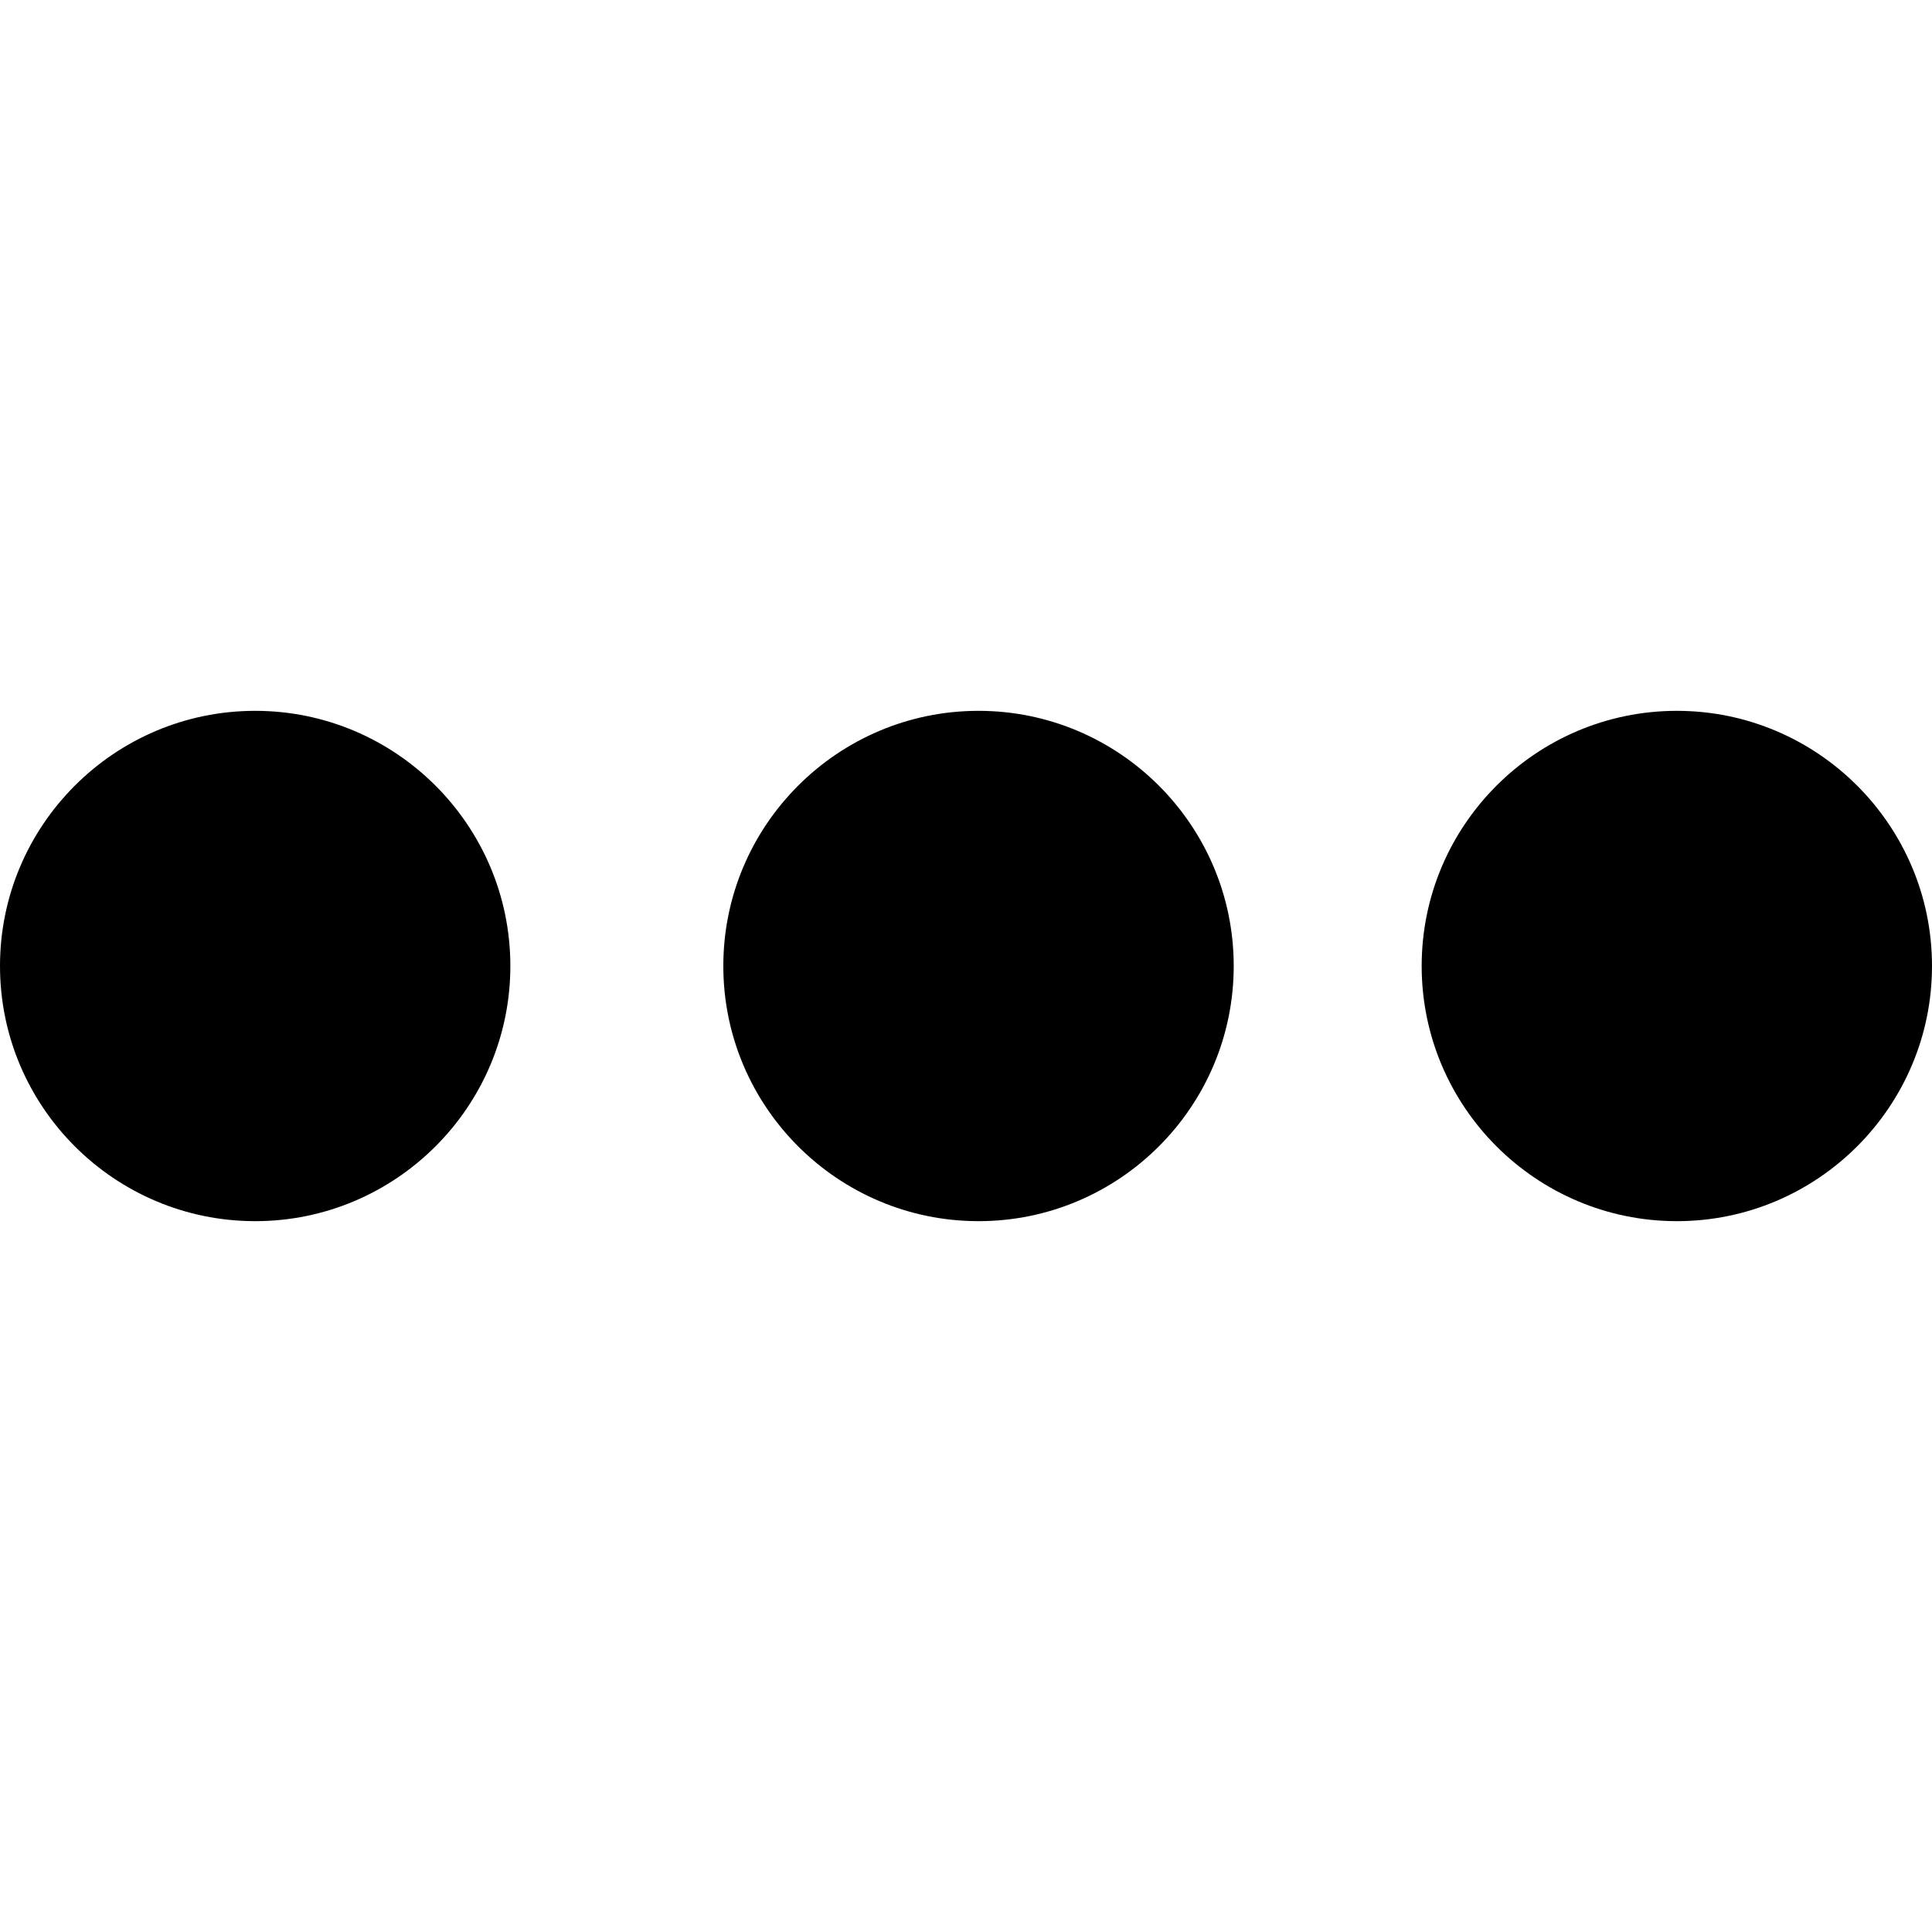
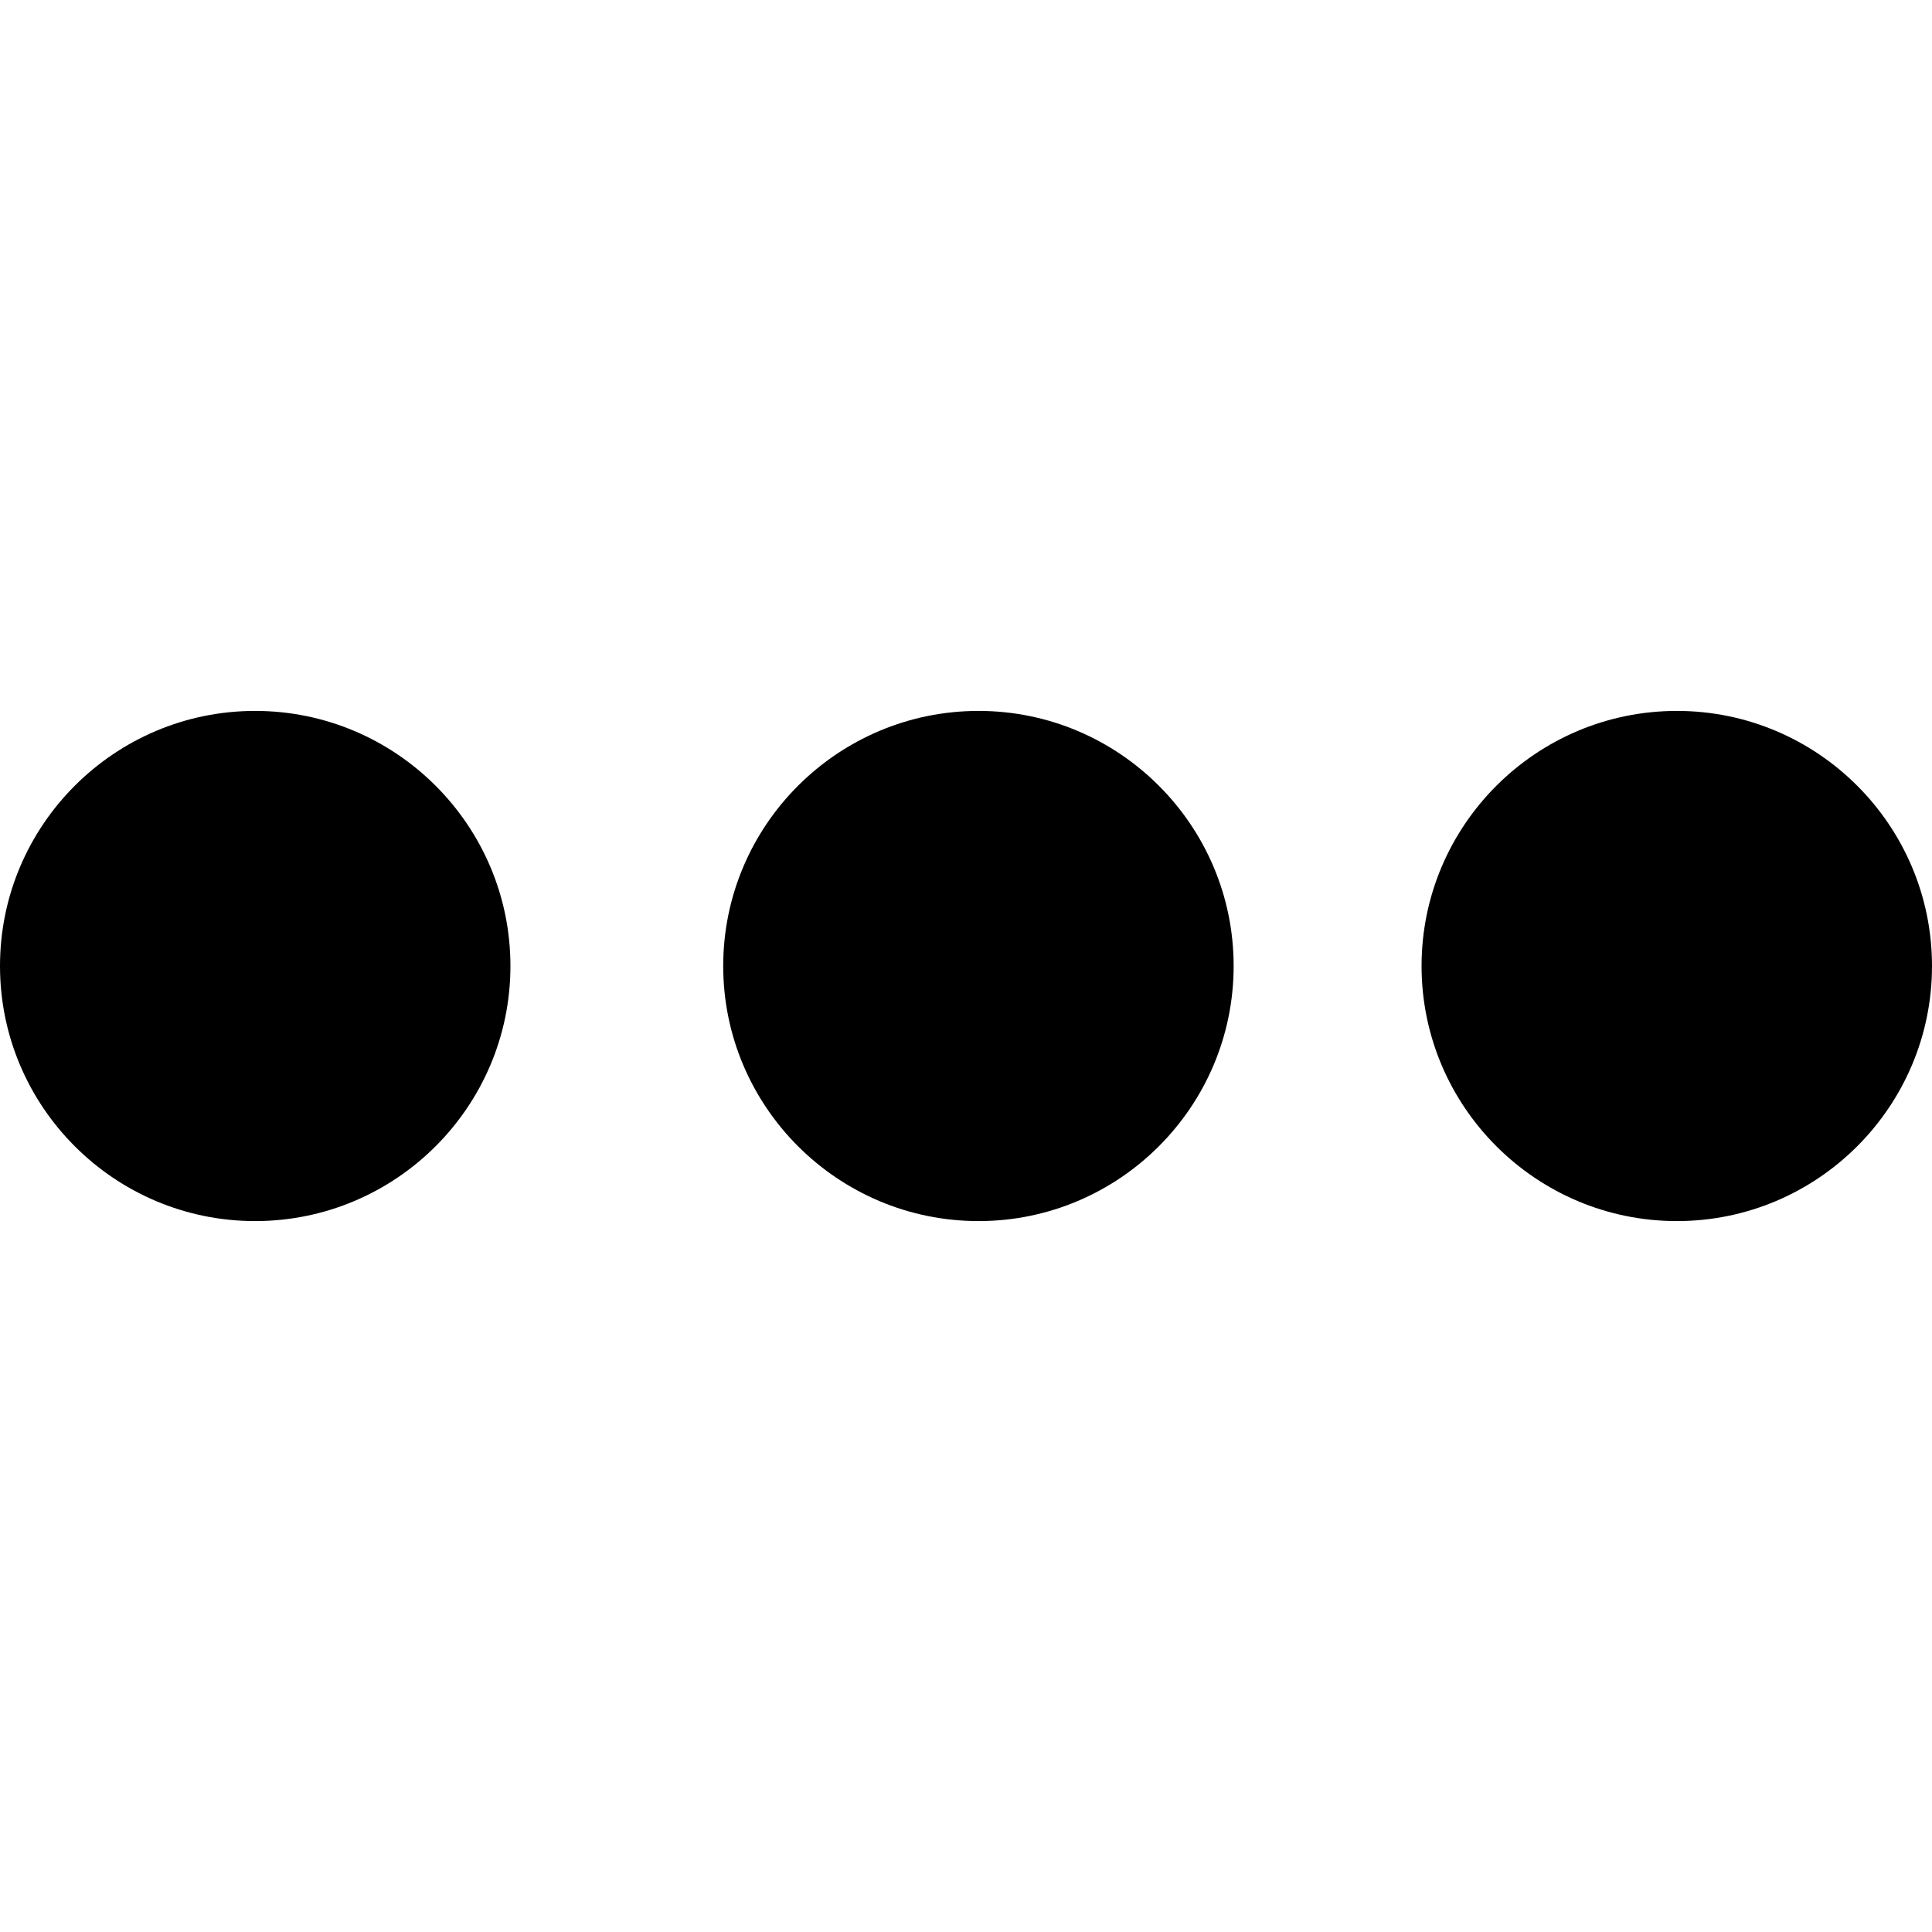
- <svg xmlns="http://www.w3.org/2000/svg" fill="#000000" version="1.1" id="Capa_1" width="800px" height="800px" viewBox="0 0 342.382 342.382" xml:space="preserve">
-   <g>
-     <g>
-       <g>
-         <path d="M45.225,125.972C20.284,125.972,0,146.256,0,171.191c0,24.94,20.284,45.219,45.225,45.219     c24.926,0,45.219-20.278,45.219-45.219C90.444,146.256,70.151,125.972,45.225,125.972z" />
-       </g>
-       <g>
-         <path d="M173.409,125.972c-24.938,0-45.225,20.284-45.225,45.219c0,24.94,20.287,45.219,45.225,45.219     c24.936,0,45.226-20.278,45.226-45.219C218.635,146.256,198.345,125.972,173.409,125.972z" />
-       </g>
-       <g>
-         <path d="M297.165,125.972c-24.932,0-45.222,20.284-45.222,45.219c0,24.94,20.29,45.219,45.222,45.219     c24.926,0,45.217-20.278,45.217-45.219C342.382,146.256,322.091,125.972,297.165,125.972z" />
-       </g>
-     </g>
+ <svg xmlns="http://www.w3.org/2000/svg" width="30px" height="30px" viewBox="0 0 30 30" version="1.1">
+   <g id="surface1">
+     <path style=" stroke:none;fill-rule:nonzero;fill:rgb(0%,0%,0%);fill-opacity:1;" d="M 3.961 11.039 C 1.777 11.039 0 12.816 0 15 C 0 17.184 1.777 18.961 3.961 18.961 C 6.148 18.961 7.926 17.184 7.926 15 C 7.926 12.816 6.148 11.039 3.961 11.039 Z M 3.961 11.039 " />
+     <path style=" stroke:none;fill-rule:nonzero;fill:rgb(0%,0%,0%);fill-opacity:1;" d="M 15.195 11.039 C 13.008 11.039 11.23 12.816 11.23 15 C 11.23 17.184 13.008 18.961 15.195 18.961 C 17.379 18.961 19.156 17.184 19.156 15 C 19.156 12.816 17.379 11.039 15.195 11.039 Z M 15.195 11.039 " />
+     <path style=" stroke:none;fill-rule:nonzero;fill:rgb(0%,0%,0%);fill-opacity:1;" d="M 26.039 11.039 C 23.852 11.039 22.074 12.816 22.074 15 C 22.074 17.184 23.852 18.961 26.039 18.961 C 28.223 18.961 30 17.184 30 15 C 30 12.816 28.223 11.039 26.039 11.039 Z M 26.039 11.039 " />
  </g>
</svg>
